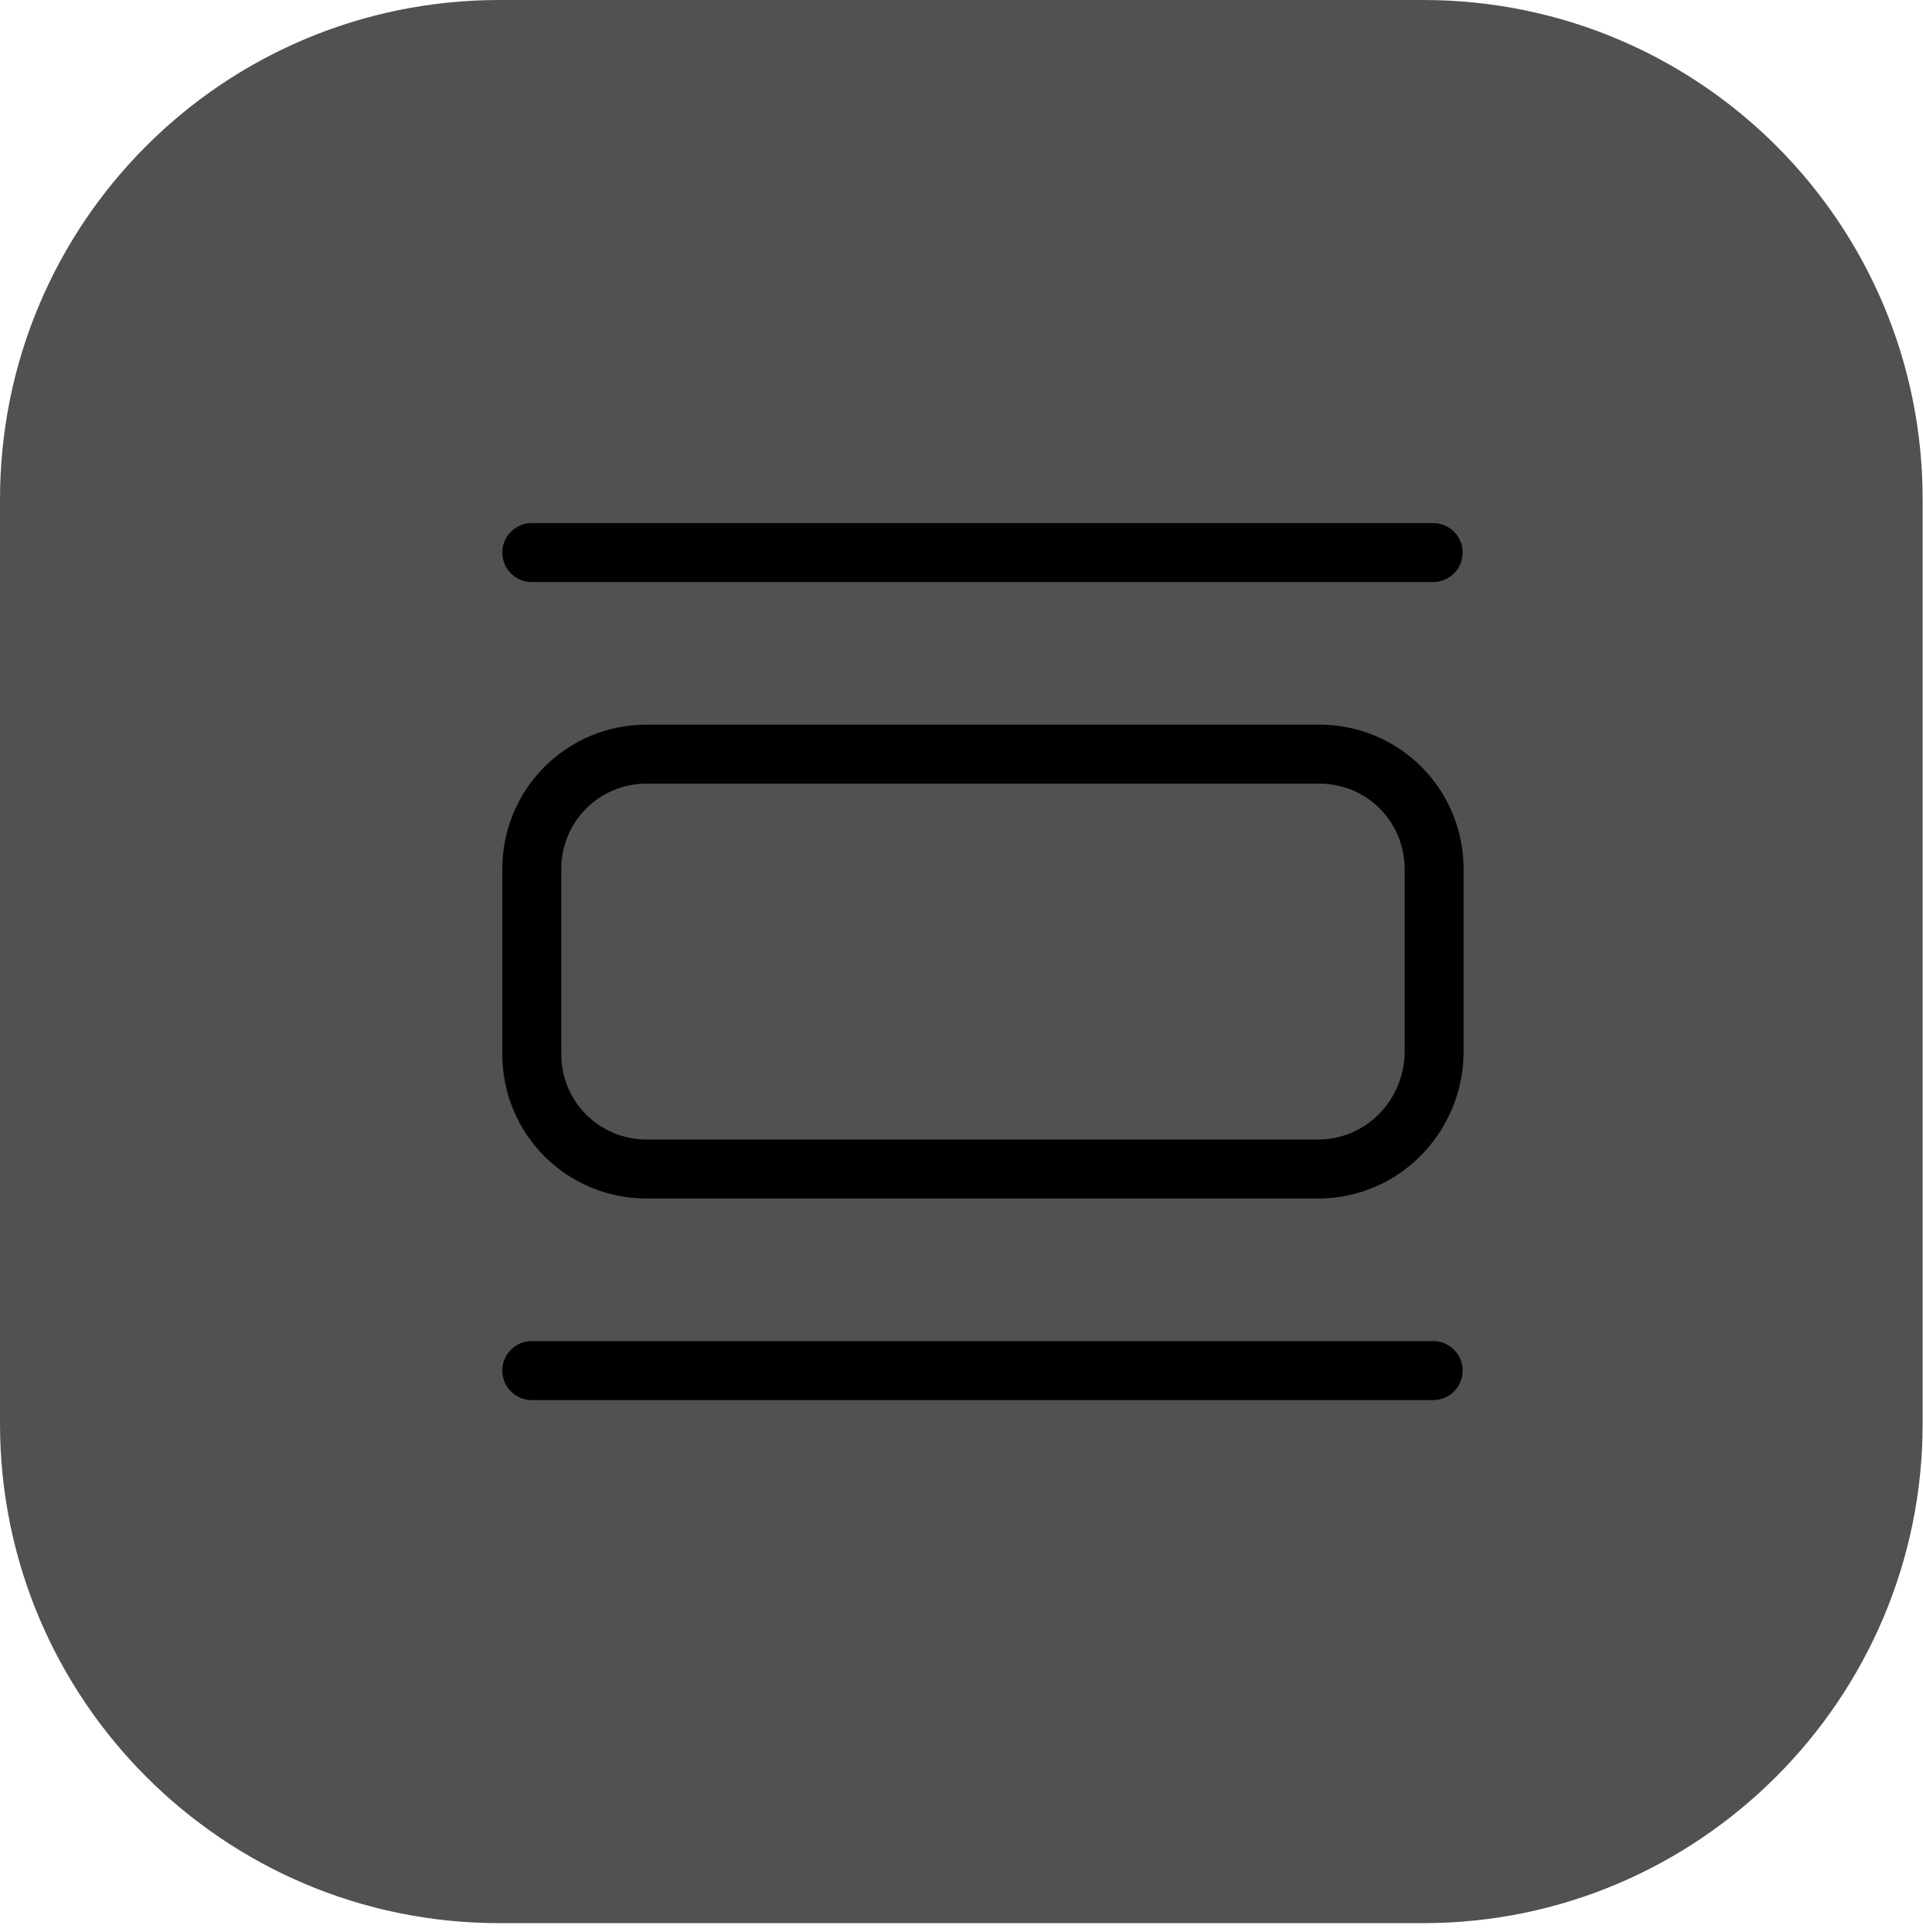
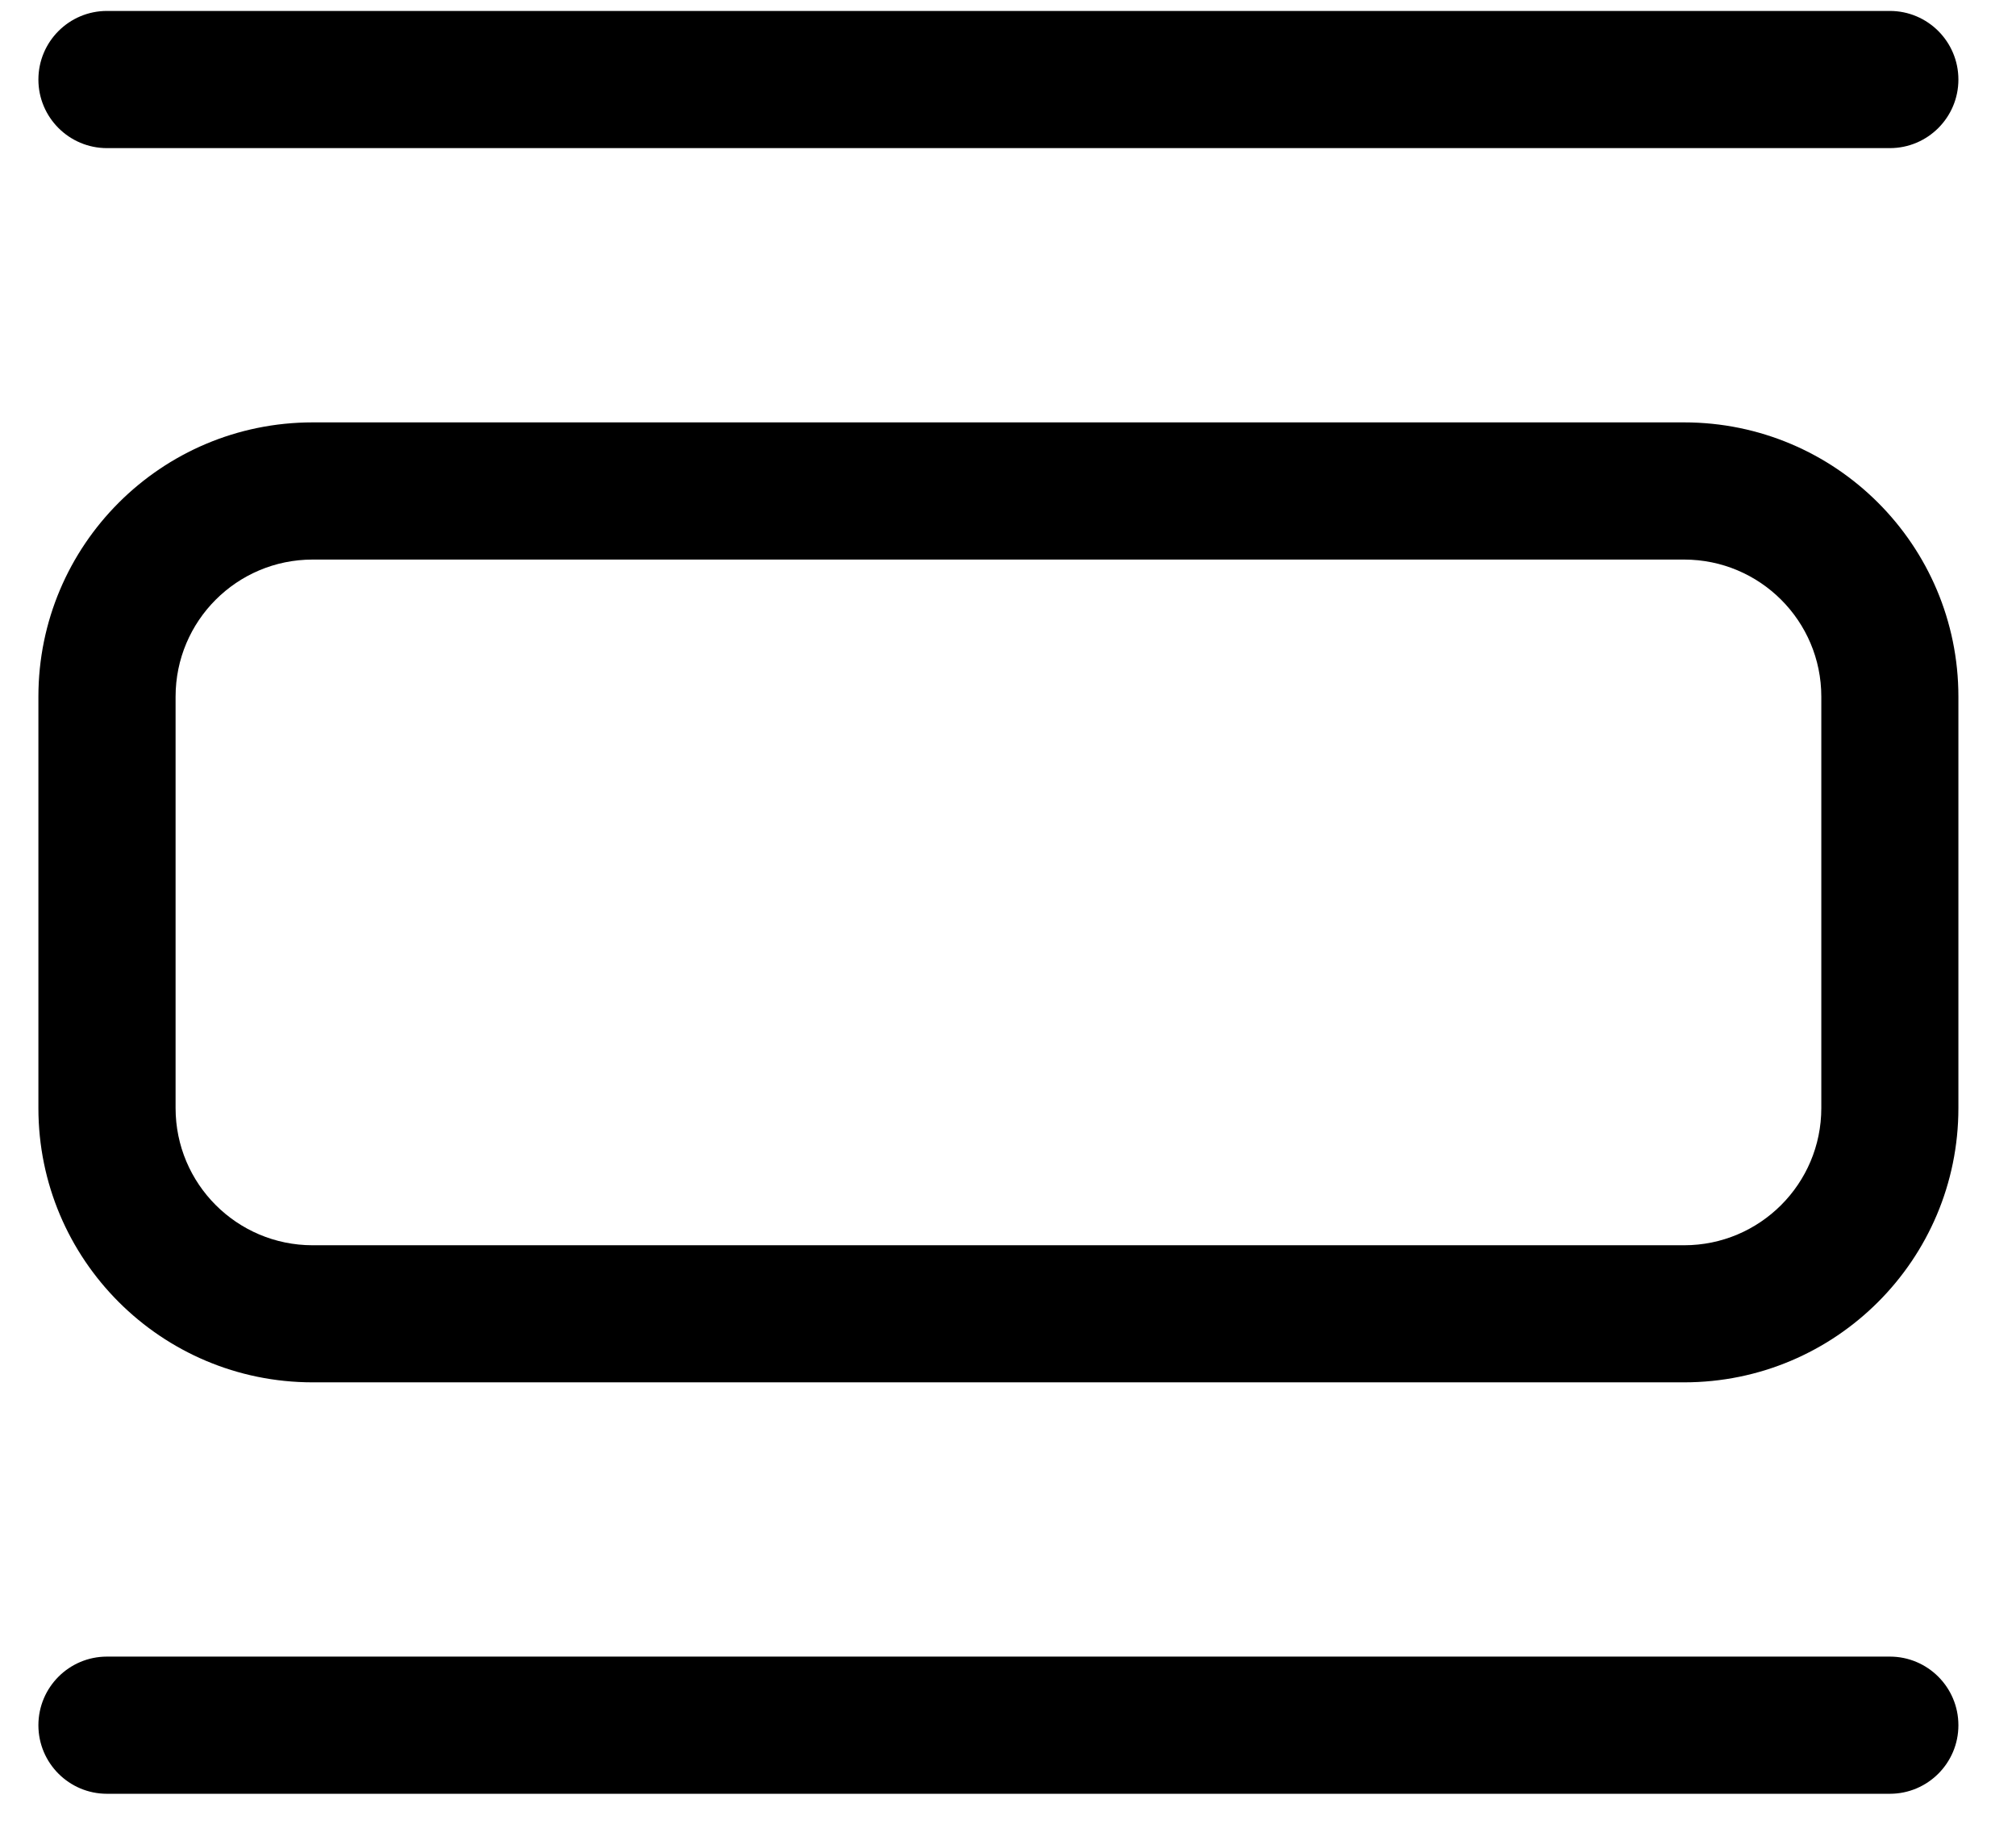
- <svg xmlns="http://www.w3.org/2000/svg" version="1.1" id="Capa_1" x="0px" y="0px" viewBox="0 0 195.6 196.5" style="enable-background:new 0 0 195.6 196.5;" xml:space="preserve">
-   <style type="text/css">
- 	.st0{fill:#515151;}
- 	.st1{fill:none;stroke:#000000;stroke-width:6;stroke-miterlimit:10;}
- 	.st2{fill:none;stroke:#000000;stroke-width:6;stroke-linecap:round;stroke-miterlimit:10;}
- </style>
-   <path class="st0" d="M144.8,195.6h-94C22.7,195.6,0,172.8,0,144.8v-94C0,22.7,22.7,0,50.8,0h94c28.1,0,50.8,22.7,50.8,50.8v94  C195.6,172.8,172.8,195.6,144.8,195.6z" />
-   <g>
-     <path class="st1" d="M134.1,118.9H65.8c-6.5,0-11.7-5.2-11.7-11.7V88.4c0-6.5,5.2-11.7,11.7-11.7h68.4c6.5,0,11.7,5.2,11.7,11.7   v18.7C145.8,113.6,140.6,118.9,134.1,118.9z" />
-     <line class="st2" x1="54.1" y1="56.2" x2="145.8" y2="56.2" />
-     <line class="st2" x1="54.1" y1="139.4" x2="145.8" y2="139.4" />
-   </g>
+ <svg xmlns="http://www.w3.org/2000/svg" width="21" height="19" viewBox="0 0 21 19" fill="none">
+   <path fill-rule="evenodd" clip-rule="evenodd" d="M0.4 0.829C0.4 0.434 0.72 0.114 1.114 0.114H19.686C20.08 0.114 20.4 0.434 20.4 0.829C20.4 1.223 20.08 1.543 19.686 1.543H1.114C0.72 1.543 0.4 1.223 0.4 0.829ZM17.543 4.4H3.257C1.679 4.4 0.4 5.679 0.4 7.257V11.543C0.4 13.121 1.679 14.4 3.257 14.4H17.543C19.121 14.4 20.4 13.121 20.4 11.543V7.257C20.4 5.679 19.121 4.4 17.543 4.4ZM1.829 7.257C1.829 6.468 2.468 5.829 3.257 5.829H17.543C18.332 5.829 18.972 6.468 18.972 7.257V11.543C18.972 12.332 18.332 12.972 17.543 12.972H3.257C2.468 12.972 1.829 12.332 1.829 11.543V7.257ZM1.114 17.257C0.72 17.257 0.4 17.577 0.4 17.972C0.4 18.366 0.72 18.686 1.114 18.686H19.686C20.08 18.686 20.4 18.366 20.4 17.972C20.4 17.577 20.08 17.257 19.686 17.257H1.114Z" fill="black" />
</svg>
